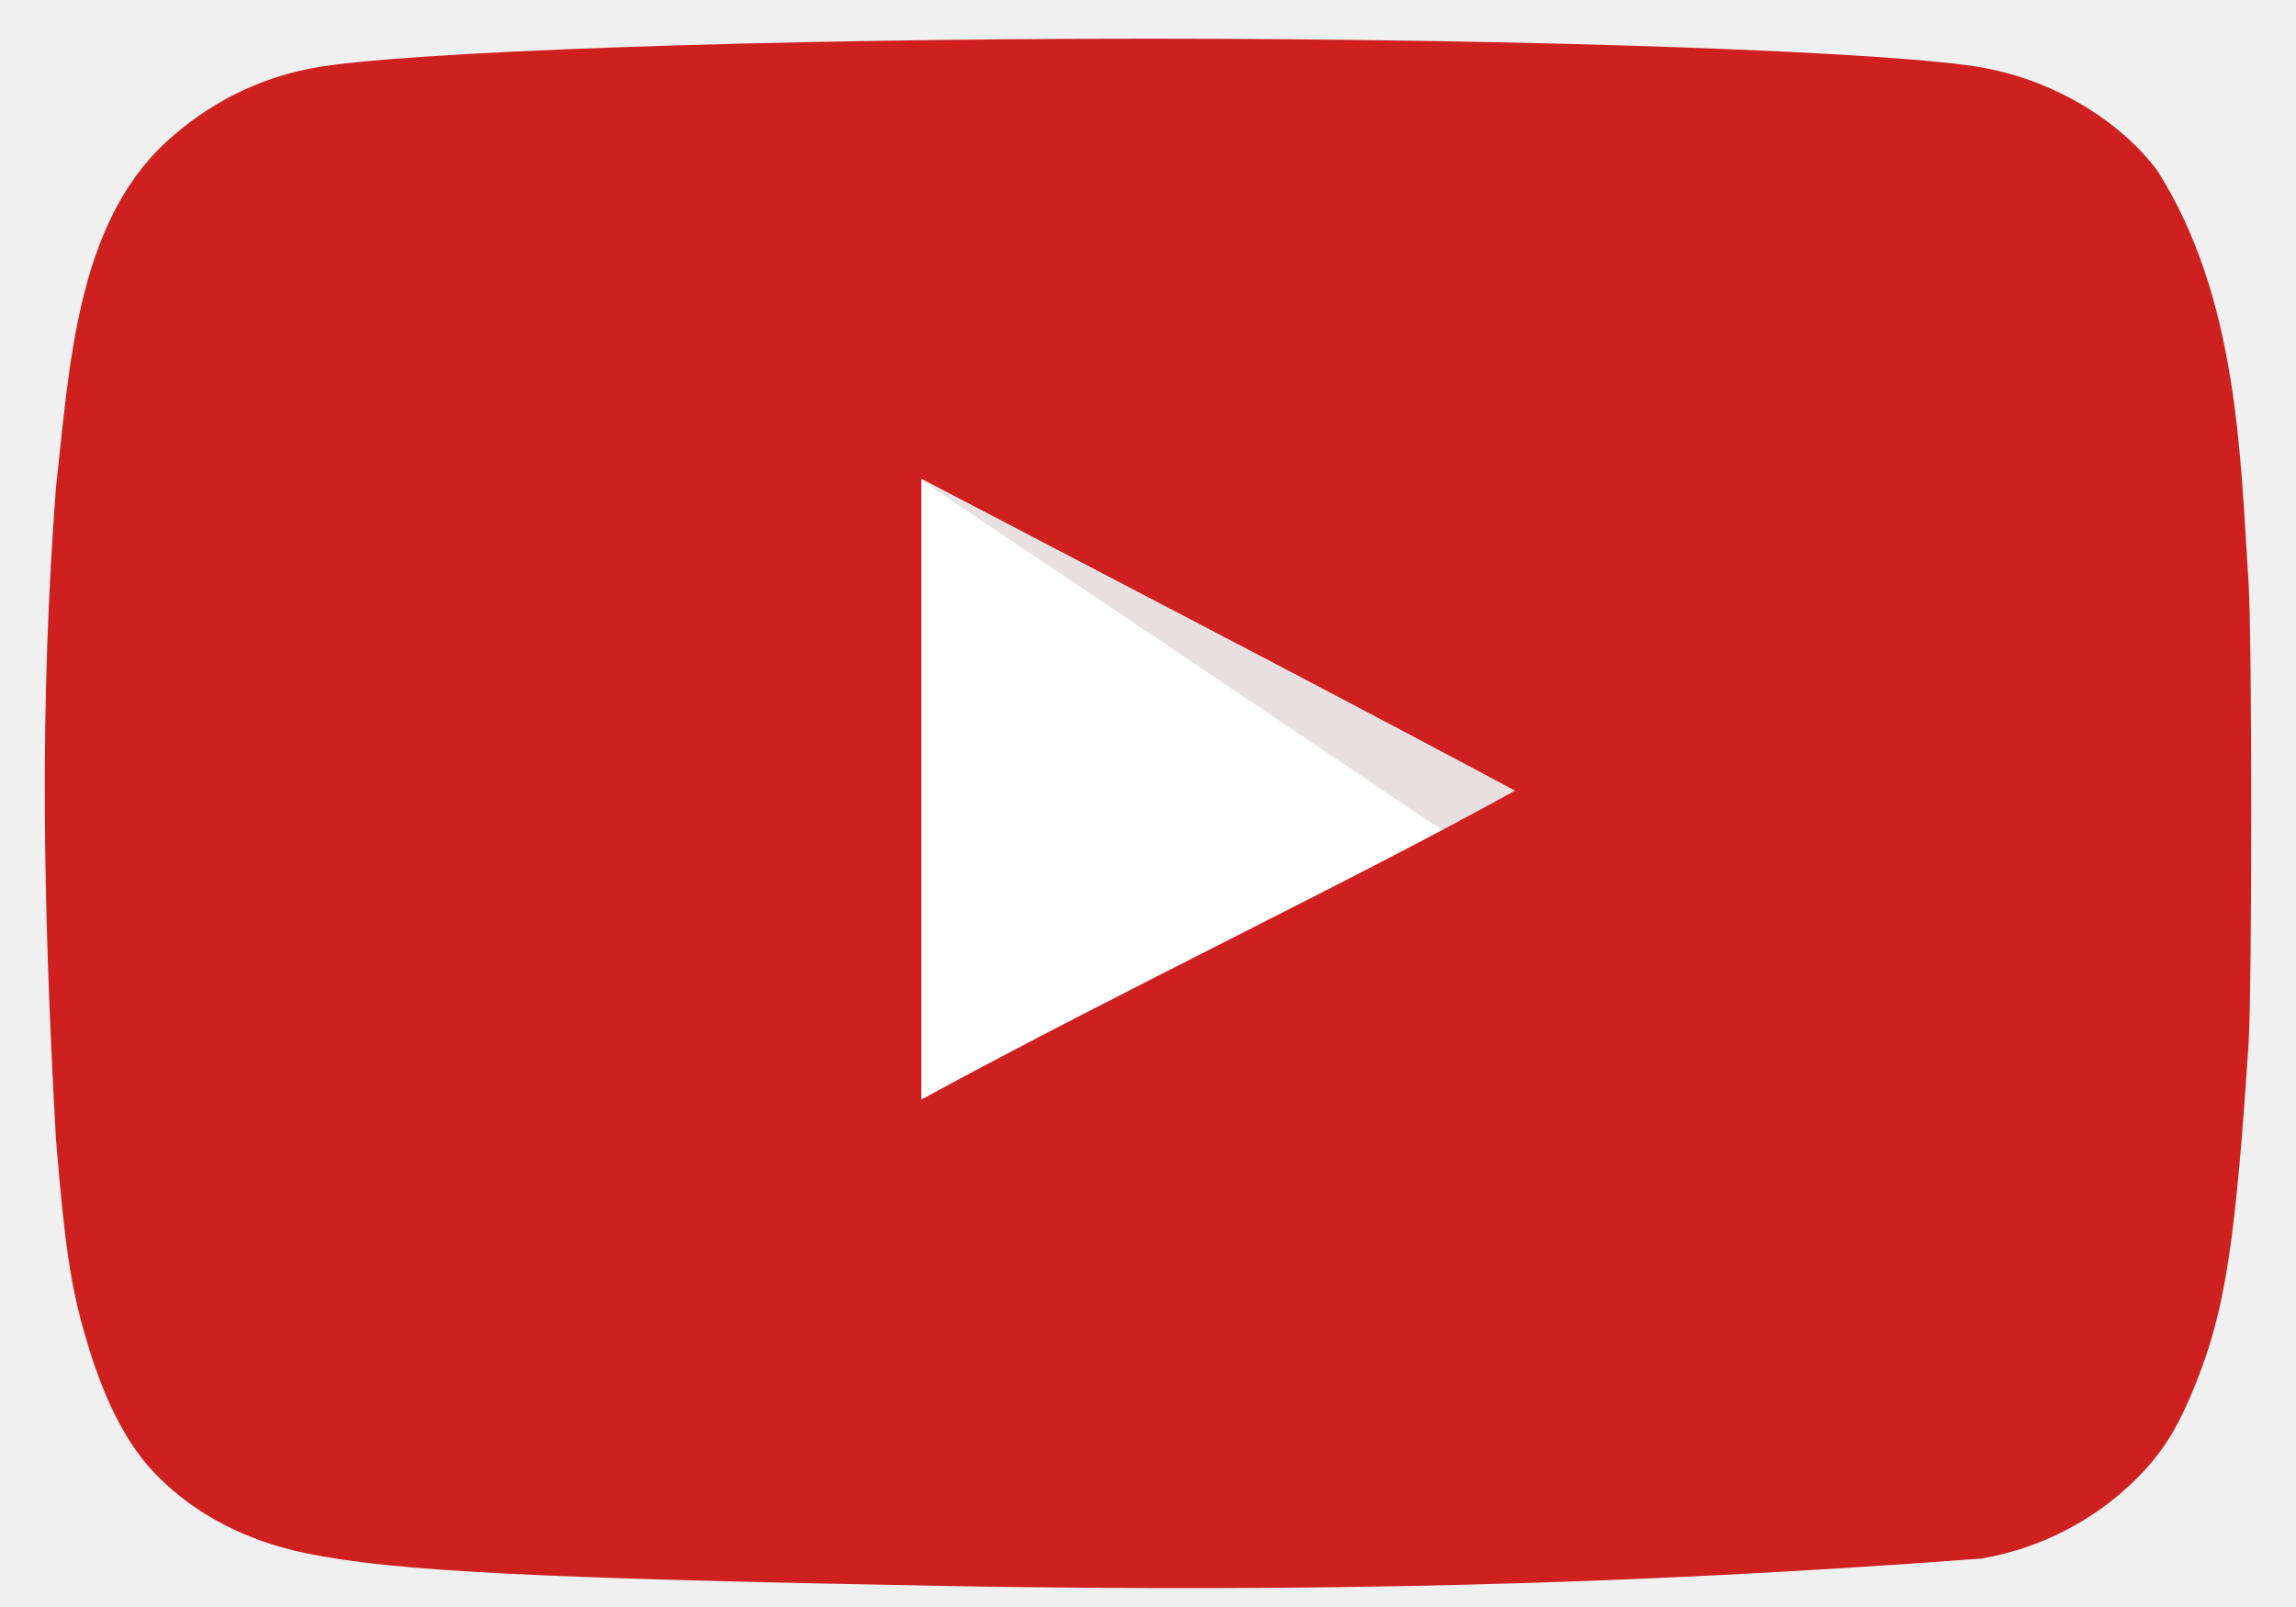
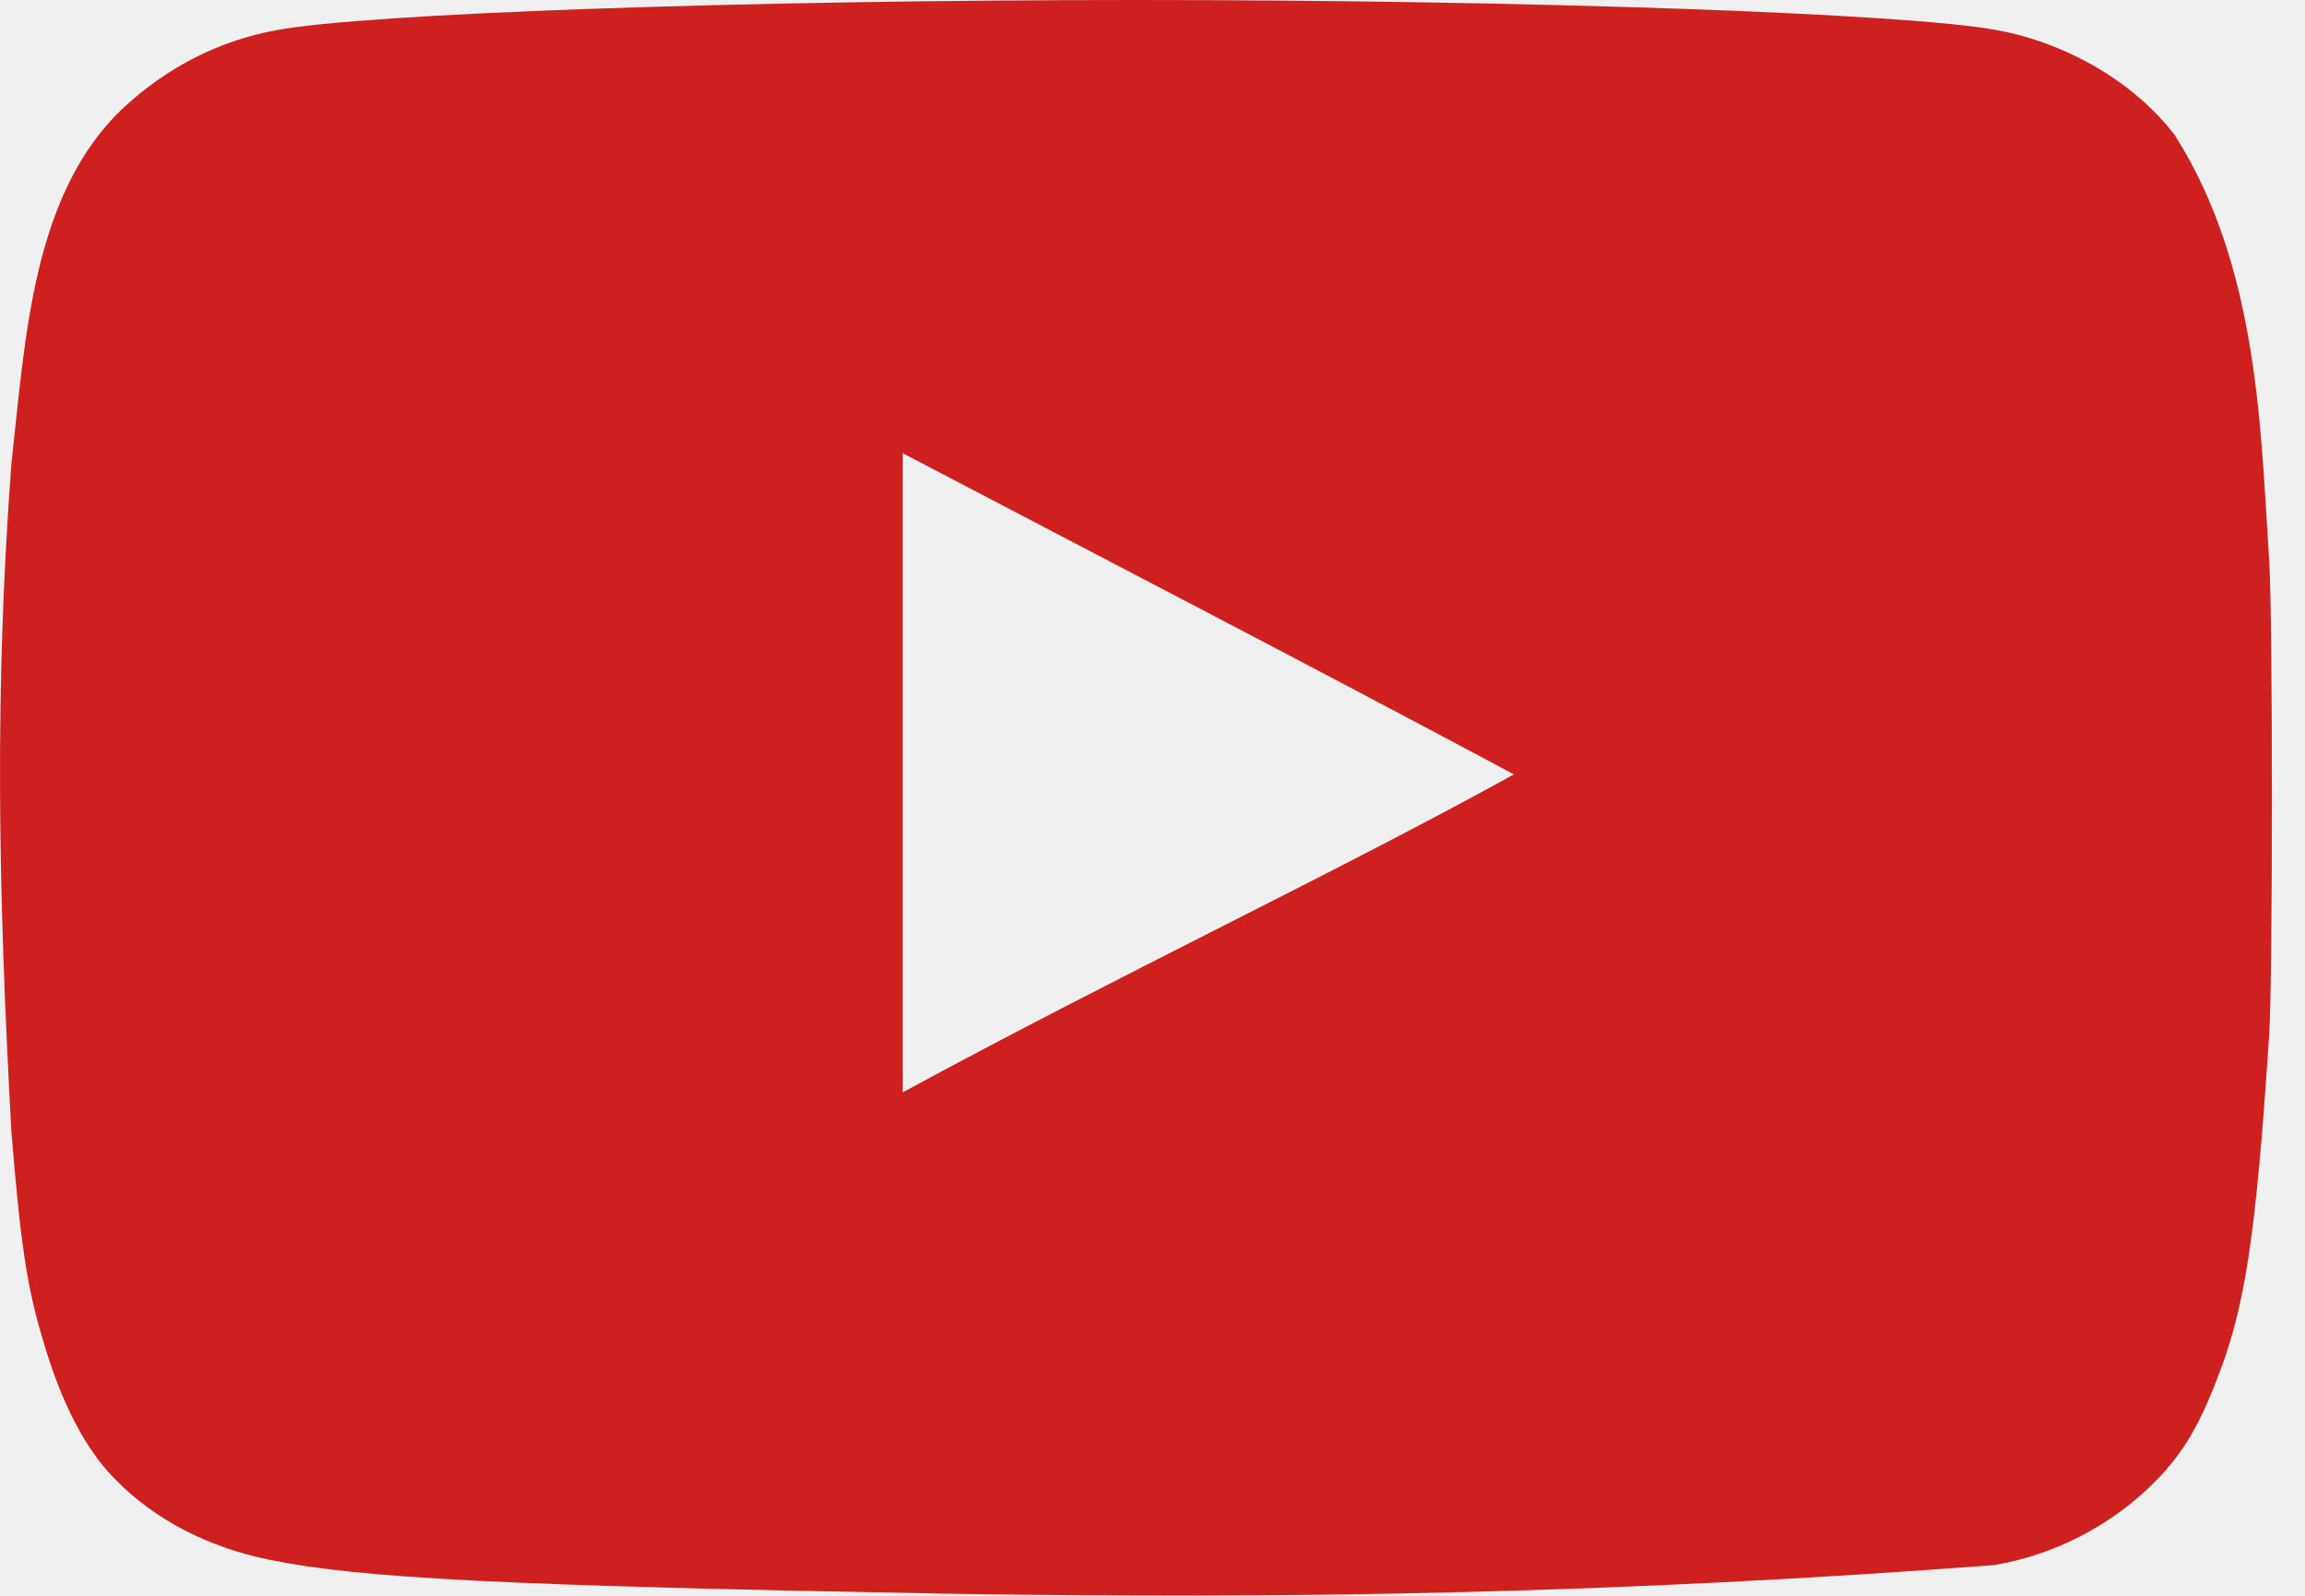
- <svg xmlns="http://www.w3.org/2000/svg" width="40" height="28" viewBox="0 0 40 28" fill="none">
-   <g clip-path="url(#clip0)">
-     <path d="M26.386 13.779C22.861 11.896 19.486 10.164 16.037 8.356V19.172C19.667 17.198 23.493 15.391 26.401 13.779H26.386Z" fill="white" />
-     <path d="M26.386 13.779C22.861 11.896 16.037 8.356 16.037 8.356L25.135 14.472C25.136 14.472 23.478 15.391 26.386 13.779Z" fill="#E8E0E0" />
-     <path d="M16.7 27.638C9.379 27.503 6.879 27.382 5.342 27.065C4.302 26.855 3.399 26.387 2.736 25.71C2.224 25.197 1.817 24.415 1.501 23.329C1.23 22.425 1.125 21.673 0.974 19.835C0.744 15.687 0.689 12.296 0.974 8.507C1.209 6.415 1.324 3.931 2.887 2.481C3.625 1.803 4.484 1.367 5.448 1.186C6.954 0.9 13.371 0.674 20.014 0.674C26.642 0.674 33.074 0.9 34.581 1.186C35.786 1.412 36.916 2.09 37.579 2.964C39.005 5.207 39.03 7.997 39.175 10.179C39.235 11.219 39.235 17.123 39.175 18.163C38.949 21.612 38.768 22.832 38.256 24.098C37.94 24.896 37.669 25.318 37.201 25.785C36.468 26.504 35.532 26.982 34.52 27.156C28.185 27.632 22.805 27.735 16.7 27.638ZM26.401 13.78C22.877 11.896 19.502 10.149 16.052 8.342V19.157C19.683 17.184 23.509 15.376 26.416 13.764L26.401 13.78Z" fill="#CD201F" />
-   </g>
-   <defs>
-     <clipPath id="clip0">
-       <rect width="38.44" height="27" fill="white" transform="translate(0.780151 0.672852)" />
-     </clipPath>
-   </defs>
+ <svg xmlns="http://www.w3.org/2000/svg" width="39" height="27" viewBox="0 0 39 27" fill="none">
+   <path d="M15.92 26.963C8.599 26.829 6.099 26.707 4.562 26.391C3.522 26.18 2.619 25.713 1.956 25.036C1.444 24.523 1.037 23.741 0.721 22.655C0.45 21.751 0.344 20.998 0.194 19.161C-0.036 15.013 -0.091 11.622 0.194 7.833C0.429 5.74 0.543 3.256 2.107 1.807C2.845 1.129 3.703 0.692 4.668 0.512C6.174 0.226 12.591 0 19.234 0C25.862 0 32.293 0.226 33.801 0.512C35.006 0.738 36.135 1.416 36.798 2.289C38.225 4.533 38.25 7.323 38.395 9.505C38.455 10.545 38.455 16.449 38.395 17.489C38.169 20.938 37.988 22.158 37.476 23.423C37.159 24.222 36.889 24.643 36.421 25.111C35.688 25.829 34.752 26.308 33.74 26.481C27.405 26.958 22.025 27.061 15.92 26.963V26.963ZM25.621 13.105C22.097 11.222 18.722 9.475 15.272 7.667V18.483C18.902 16.51 22.729 14.702 25.636 13.09L25.621 13.105Z" fill="#CD201F" />
</svg>
